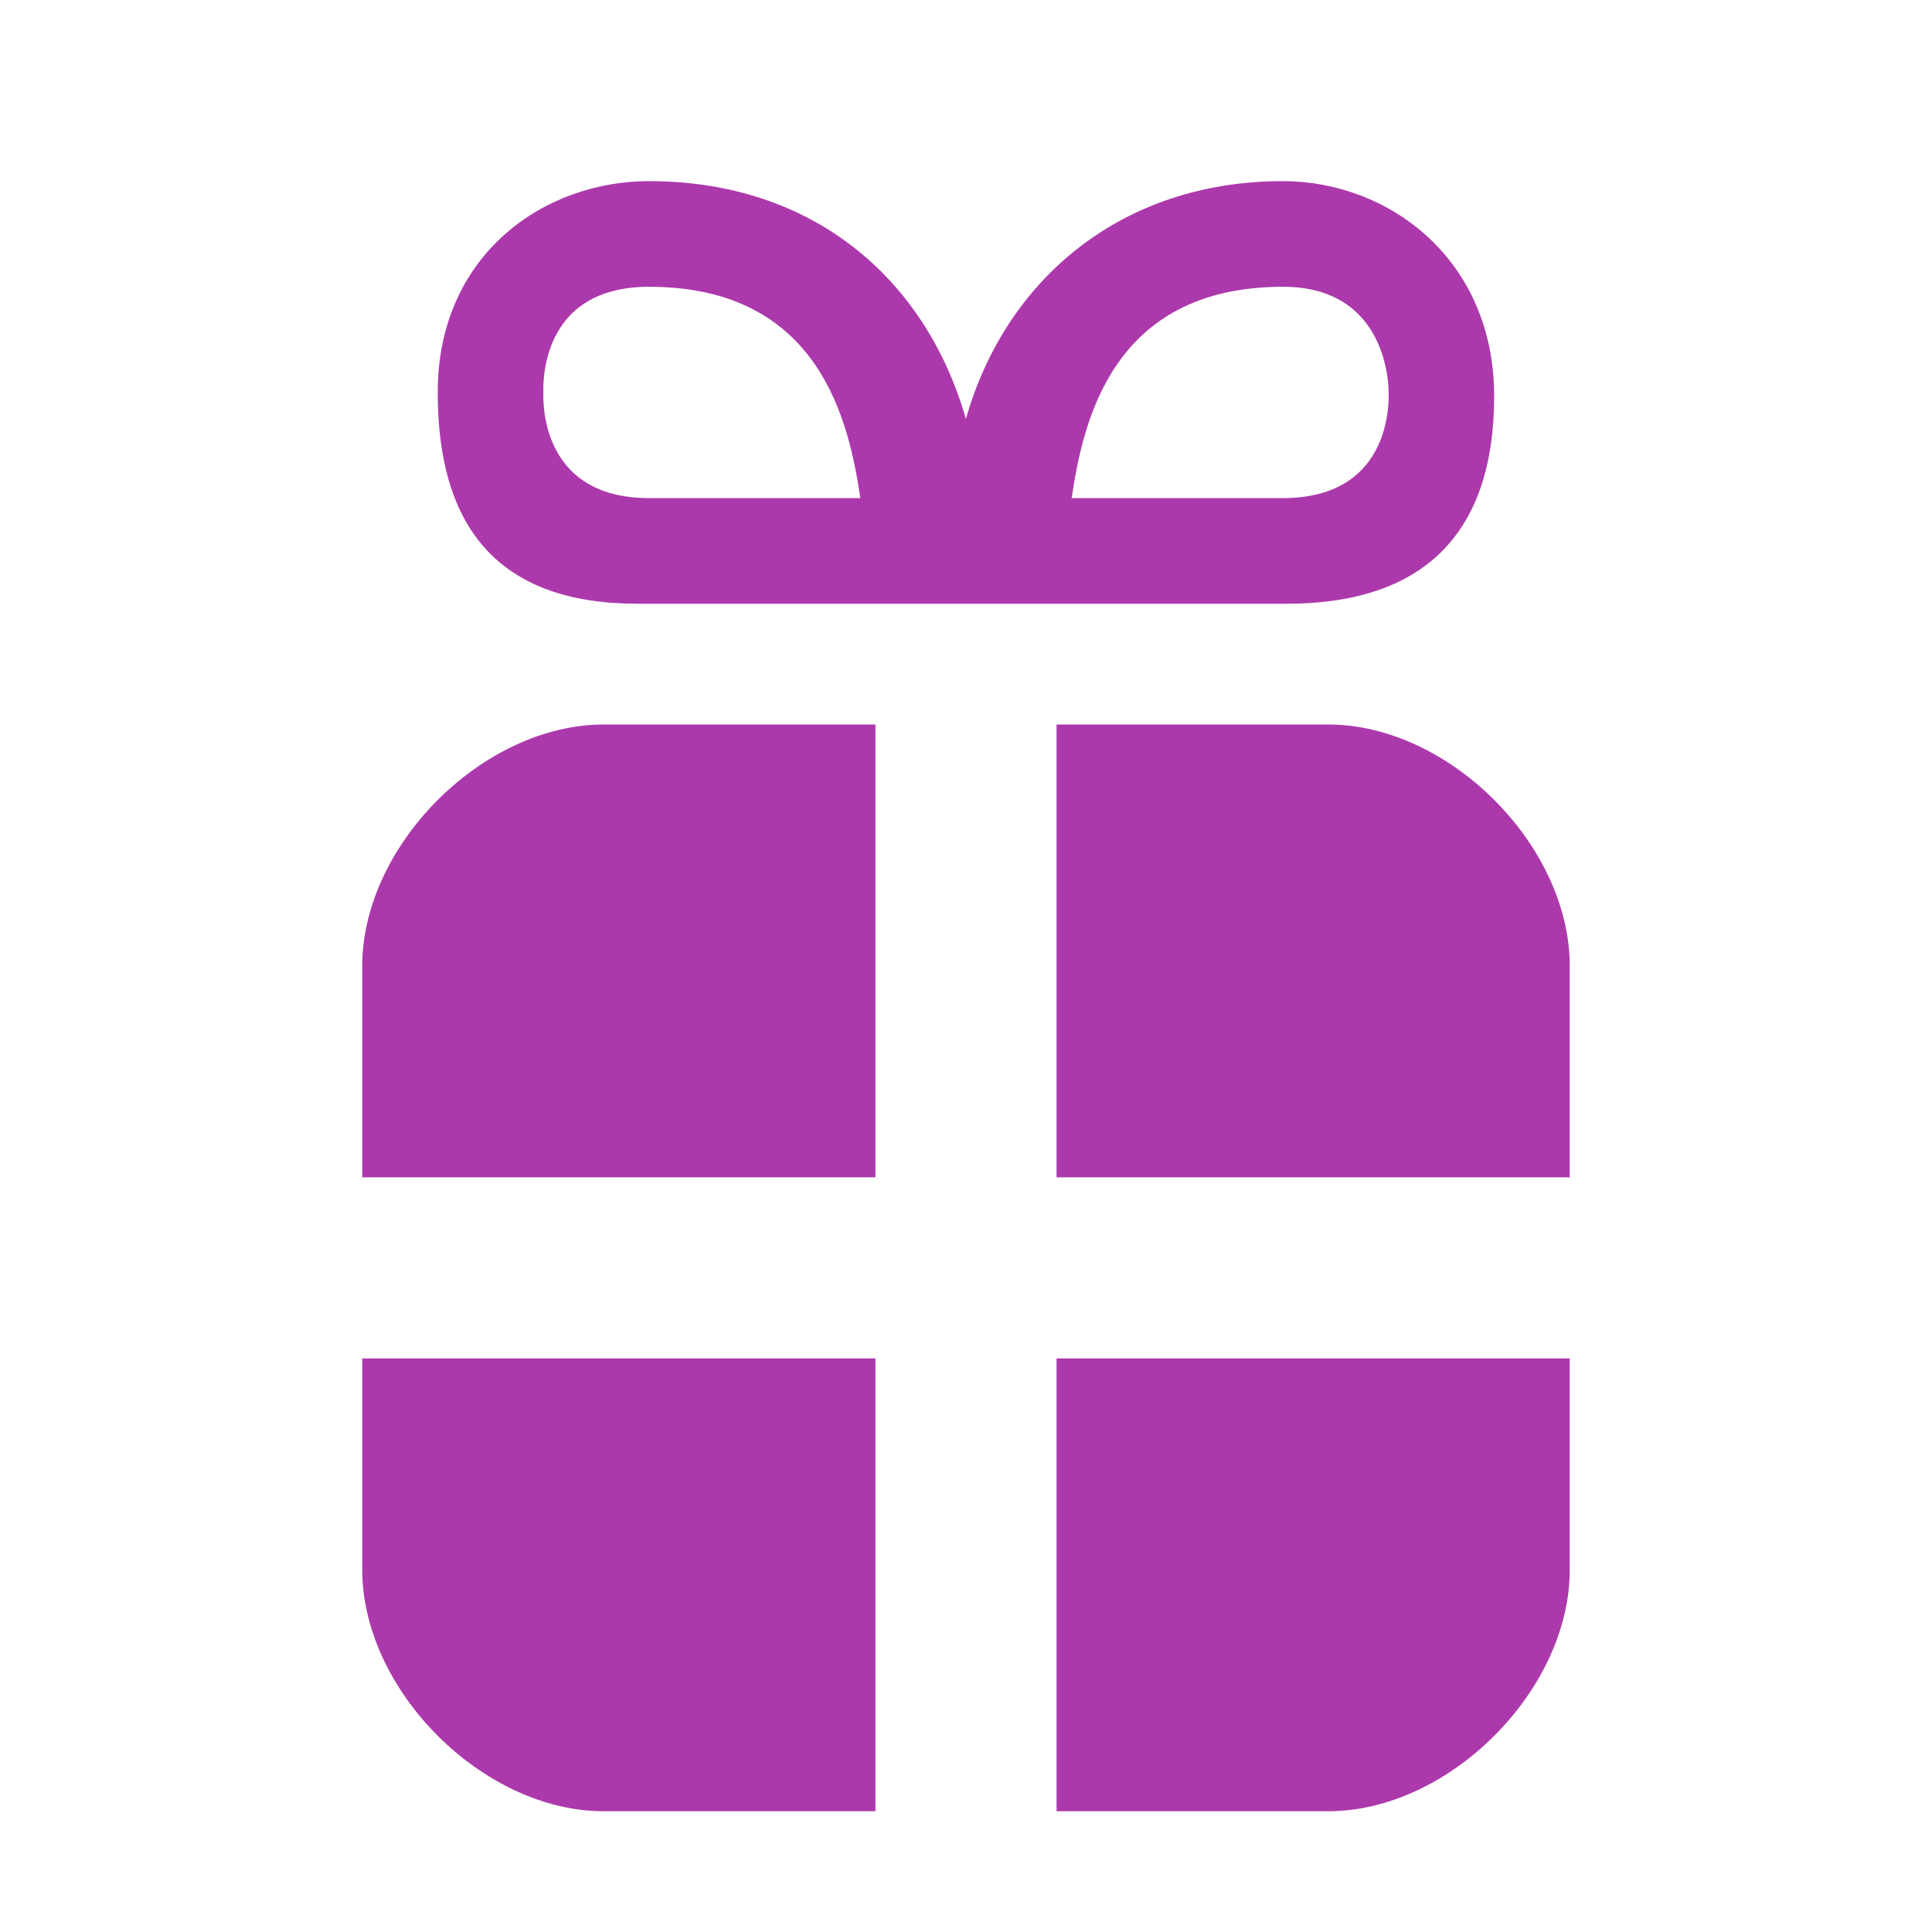
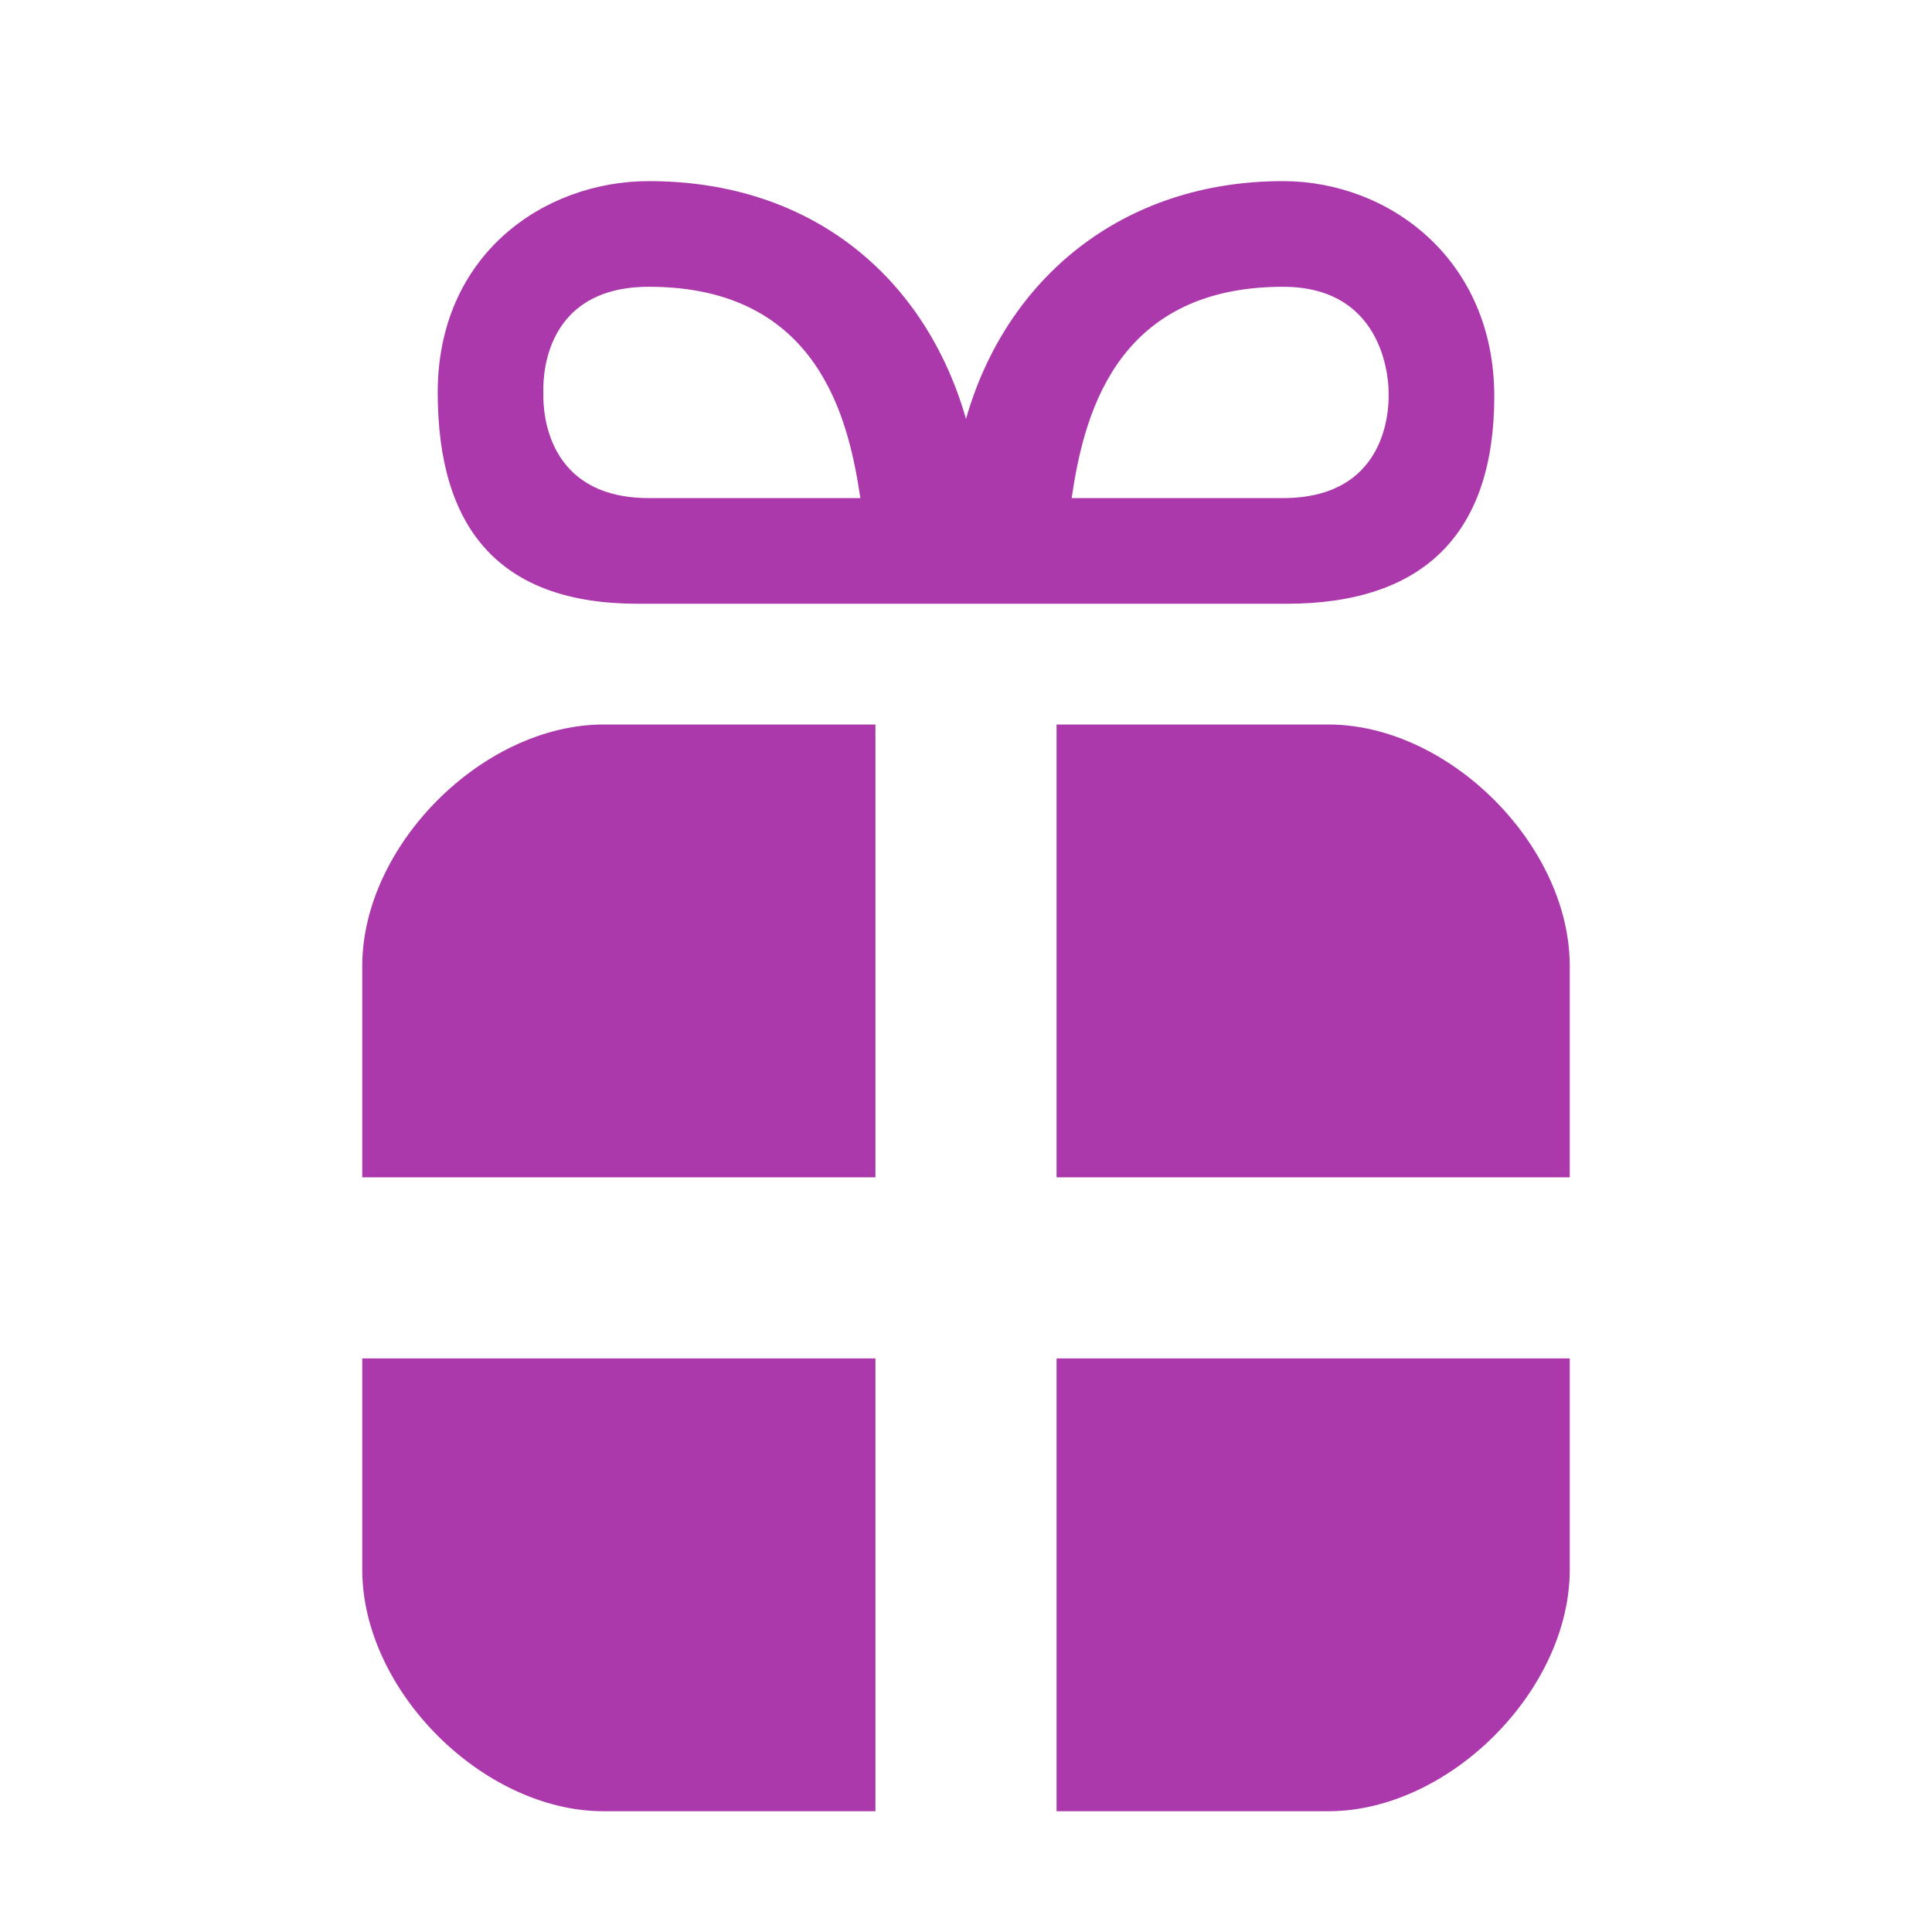
<svg xmlns="http://www.w3.org/2000/svg" version="1.1" viewBox="0 0 16 16">
  <rect width="16" height="16" fill="none" visibility="hidden" />
-   <path transform="translate(1,1)" d="m4.375 0.5c-0.875 0-1.75 0.613-1.75 1.75 0 1.137 0.52 1.75 1.656 1.75h2.562 0.25 2.562c1.136 0 1.719-0.583 1.719-1.719-8.75e-4 -1.137-0.875-1.781-1.75-1.781-1.327 0-2.292 0.803-2.625 1.969-0.334-1.165-1.27-1.969-2.625-1.969zm0 0.875c1.417 0 1.656 1.121 1.75 1.75h-1.75c-0.92 0-0.875-0.837-0.875-0.875s-0.045-0.875 0.875-0.875zm5.25 0c0.875 0 0.875 0.837 0.875 0.875s0.045 0.875-0.875 0.875h-1.75c0.094-0.629 0.332-1.75 1.75-1.75zm-5.625 3.625c-1 0-2 1-2 2v1.75h4.25v-3.75h-2.25zm3.75 0v3.75h4.25v-1.75c0-1-1-2-2-2h-2.25zm-5.75 5.25v1.75c0 1 1 2 2 2h2.25v-3.75h-4.25zm5.75 0v3.75h2.25c1 0 2-1 2-2v-1.75h-4.25z" fill="#ac39ac" />
+   <path transform="translate(1,1)" d="m4.375 0.5c-0.875 0-1.75 0.613-1.75 1.75 0 1.137 0.52 1.75 1.656 1.75h5.375c1.136 0 1.719-0.583 1.719-1.719-8.75e-4 -1.137-0.875-1.781-1.75-1.781-1.327 0-2.292 0.803-2.625 1.969-0.334-1.165-1.27-1.969-2.625-1.969zm0 0.875c1.417 0 1.656 1.121 1.75 1.75h-1.75c-0.92 0-0.875-0.837-0.875-0.875s-0.045-0.875 0.875-0.875zm5.25 0c0.875 0 0.875 0.837 0.875 0.875s0.045 0.875-0.875 0.875h-1.75c0.094-0.629 0.332-1.75 1.75-1.75zm-5.625 3.625c-1 0-2 1-2 2v1.75h4.25v-3.75h-2.25zm3.75 0v3.75h4.25v-1.75c0-1-1-2-2-2h-2.25zm-5.75 5.25v1.75c0 1 1 2 2 2h2.25v-3.75h-4.25zm5.75 0v3.75h2.25c1 0 2-1 2-2v-1.75h-4.25z" fill="#ac39ac" />
</svg>
